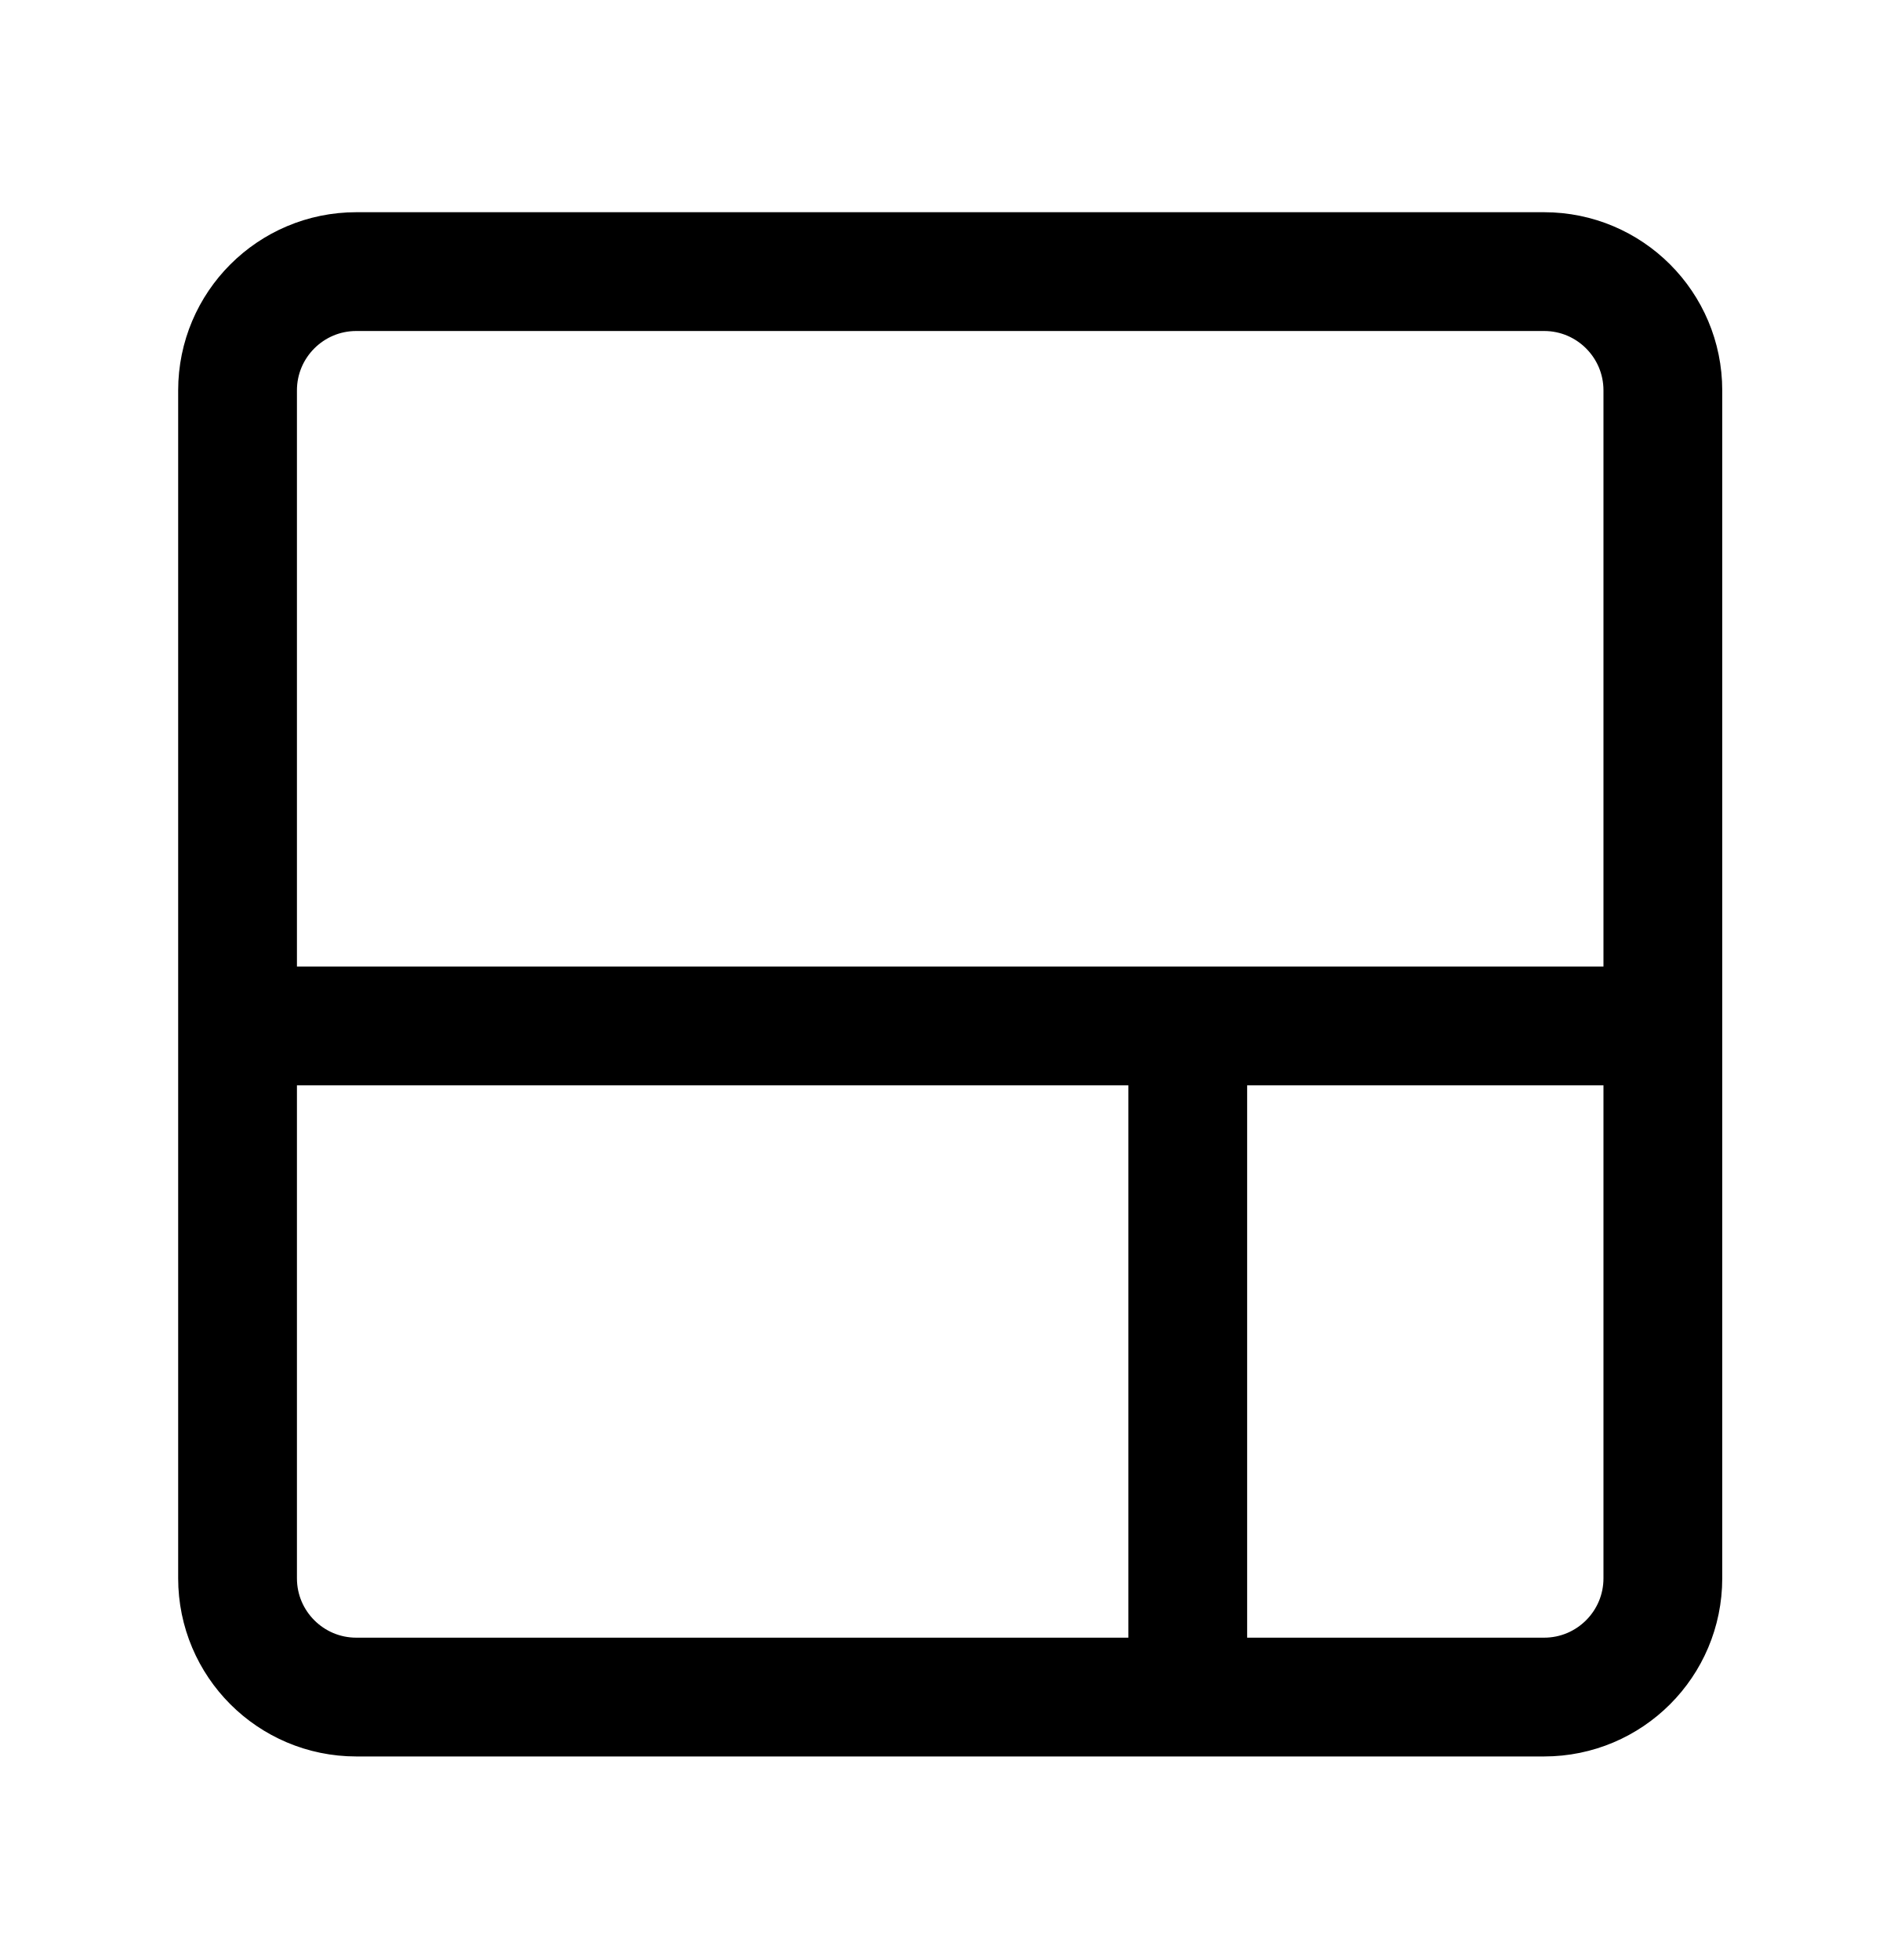
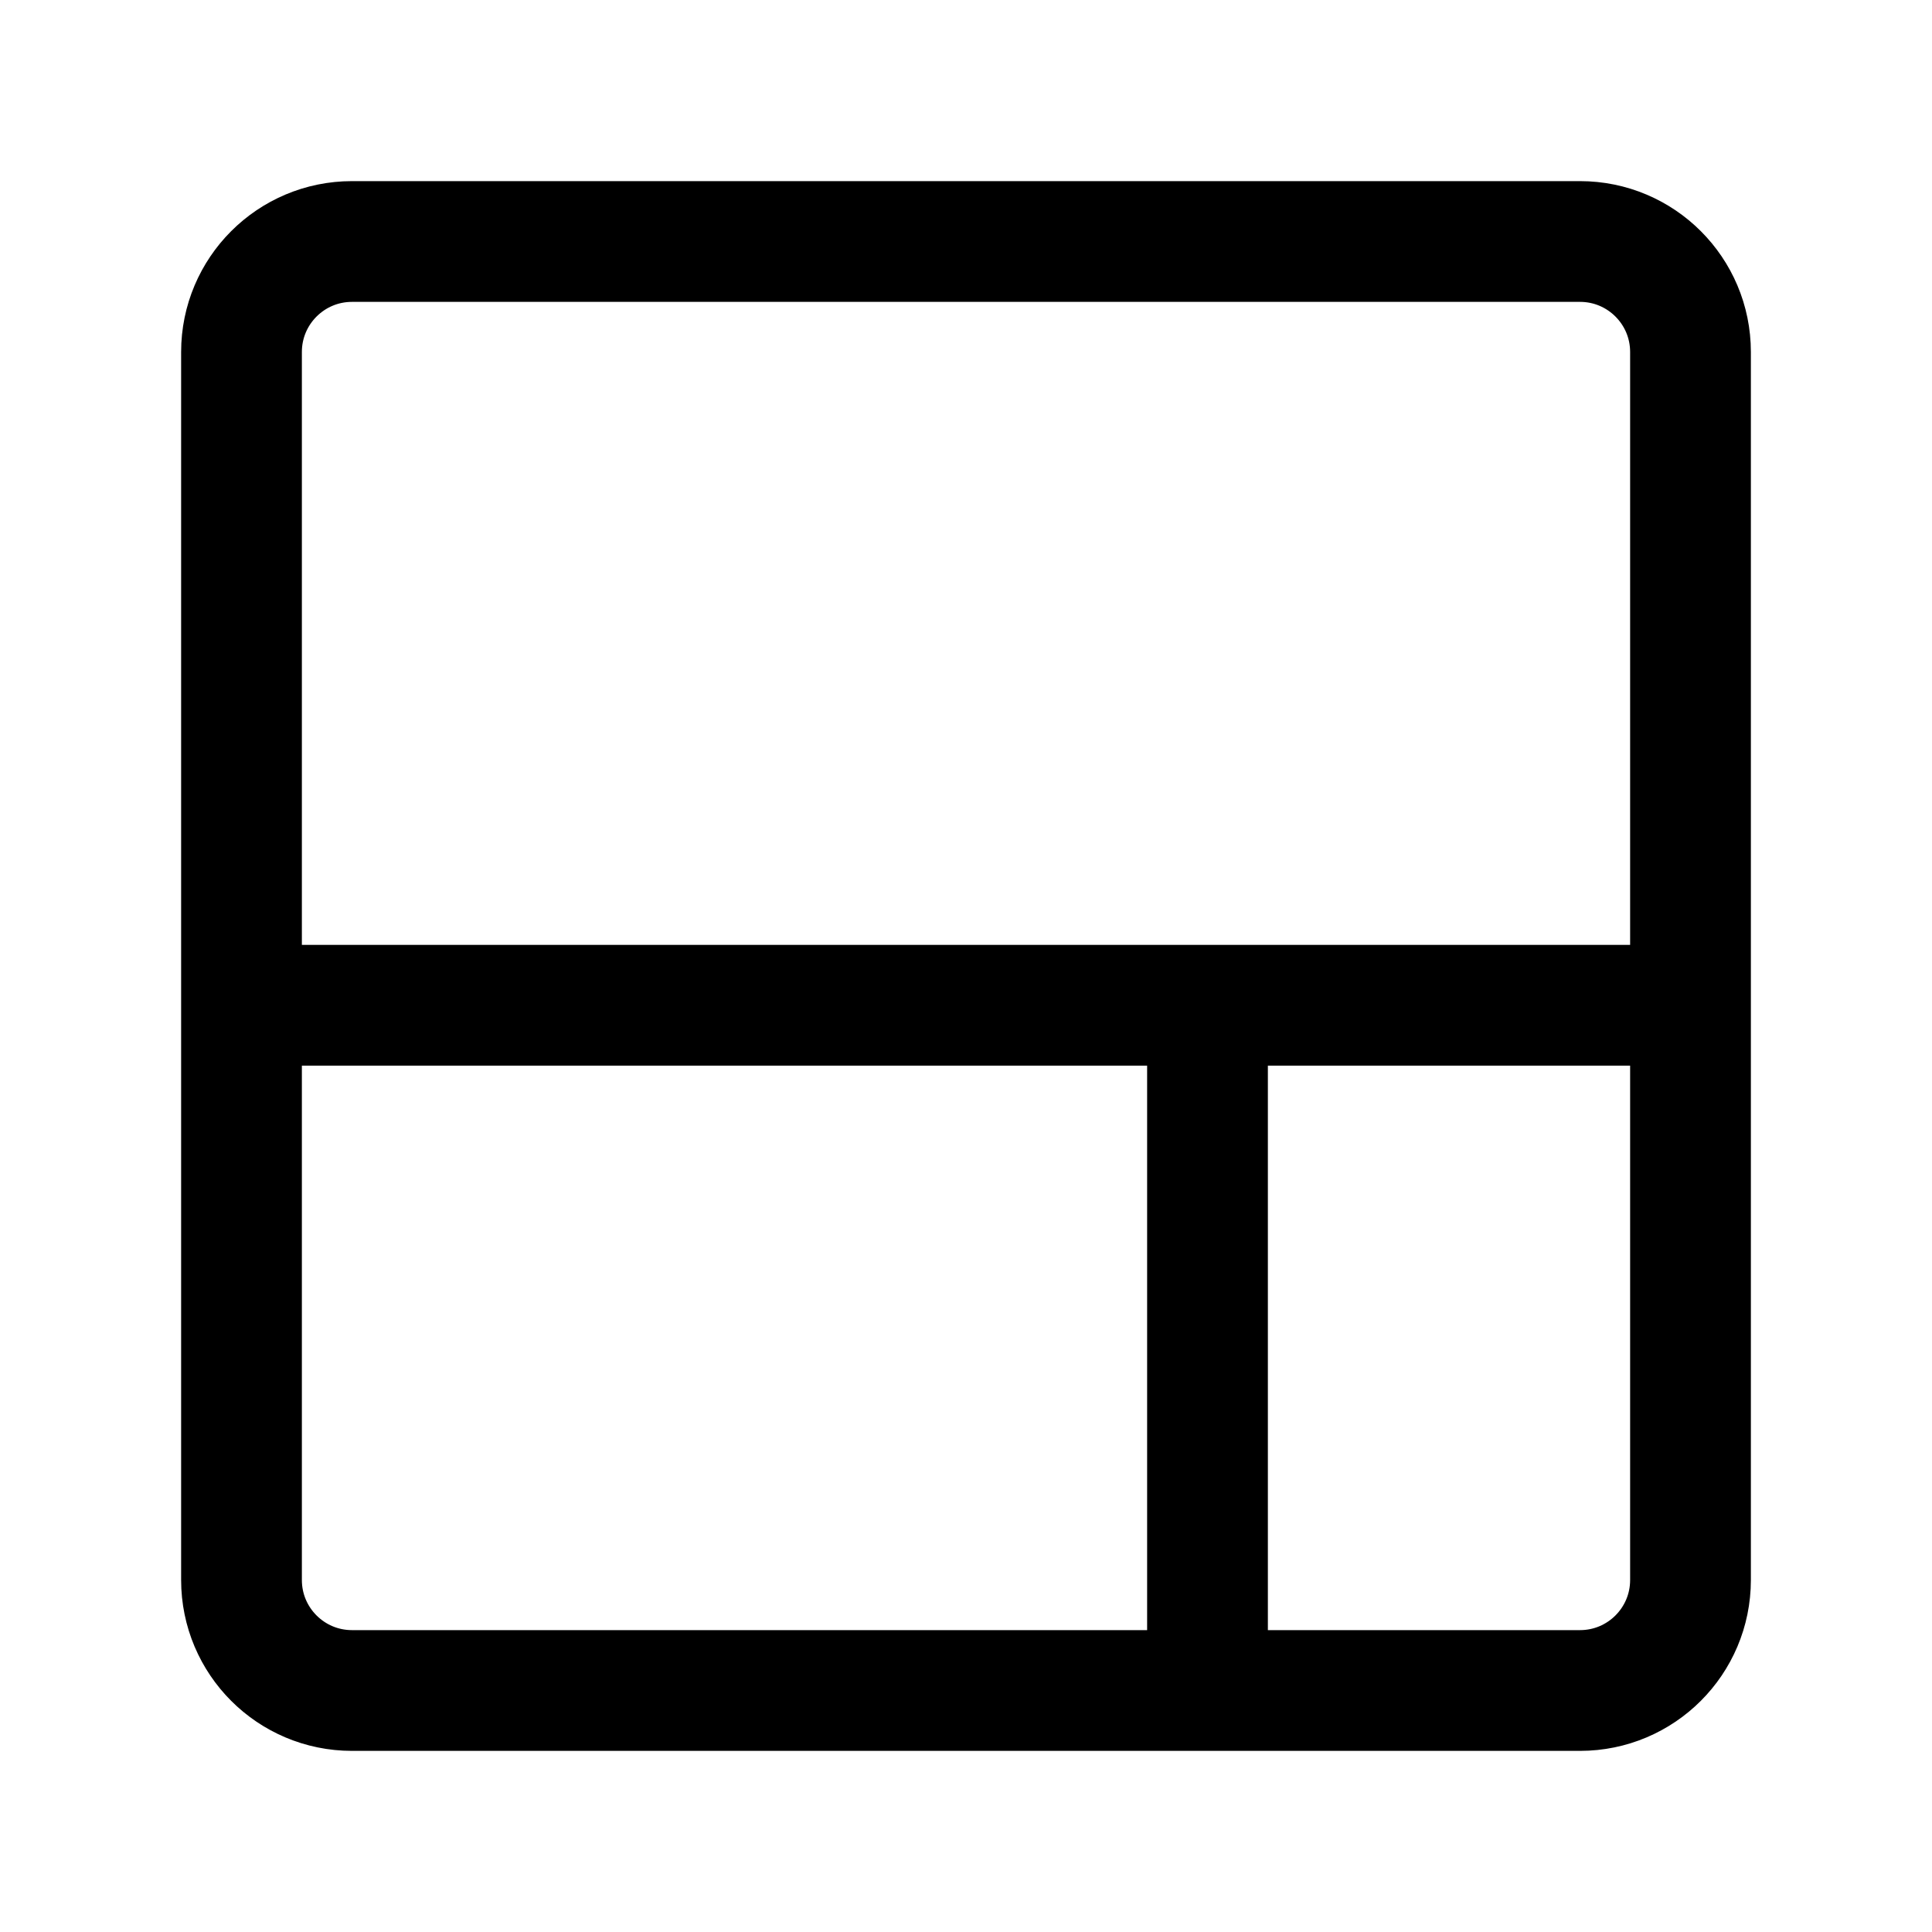
- <svg xmlns="http://www.w3.org/2000/svg" fill="none" aria-hidden="true" viewBox="0 0 32 33">
-   <path stroke="currentColor" stroke-linecap="round" stroke-linejoin="round" stroke-miterlimit="10" stroke-width="2" d="M20 28.573v-11.3m8 0H4.2 28zM6 4.573h20a2 2 0 012 2v20a2 2 0 01-2 2H6a2 2 0 01-2-2v-20a2 2 0 012-2z" />
+ <svg xmlns="http://www.w3.org/2000/svg" aria-hidden="true" viewBox="0 0 32 32">
+   <path fill="none" stroke="currentColor" stroke-linecap="round" stroke-linejoin="round" stroke-width="2" d="M5.83 28h20.34A1.83 1.83 0 0028 26.17V5.83A1.83 1.83 0 0026.17 4H5.83A1.83 1.83 0 004 5.83v20.34A1.83 1.83 0 005.83 28zM28 16.65H4.22M20 28V16.65" />
</svg>
